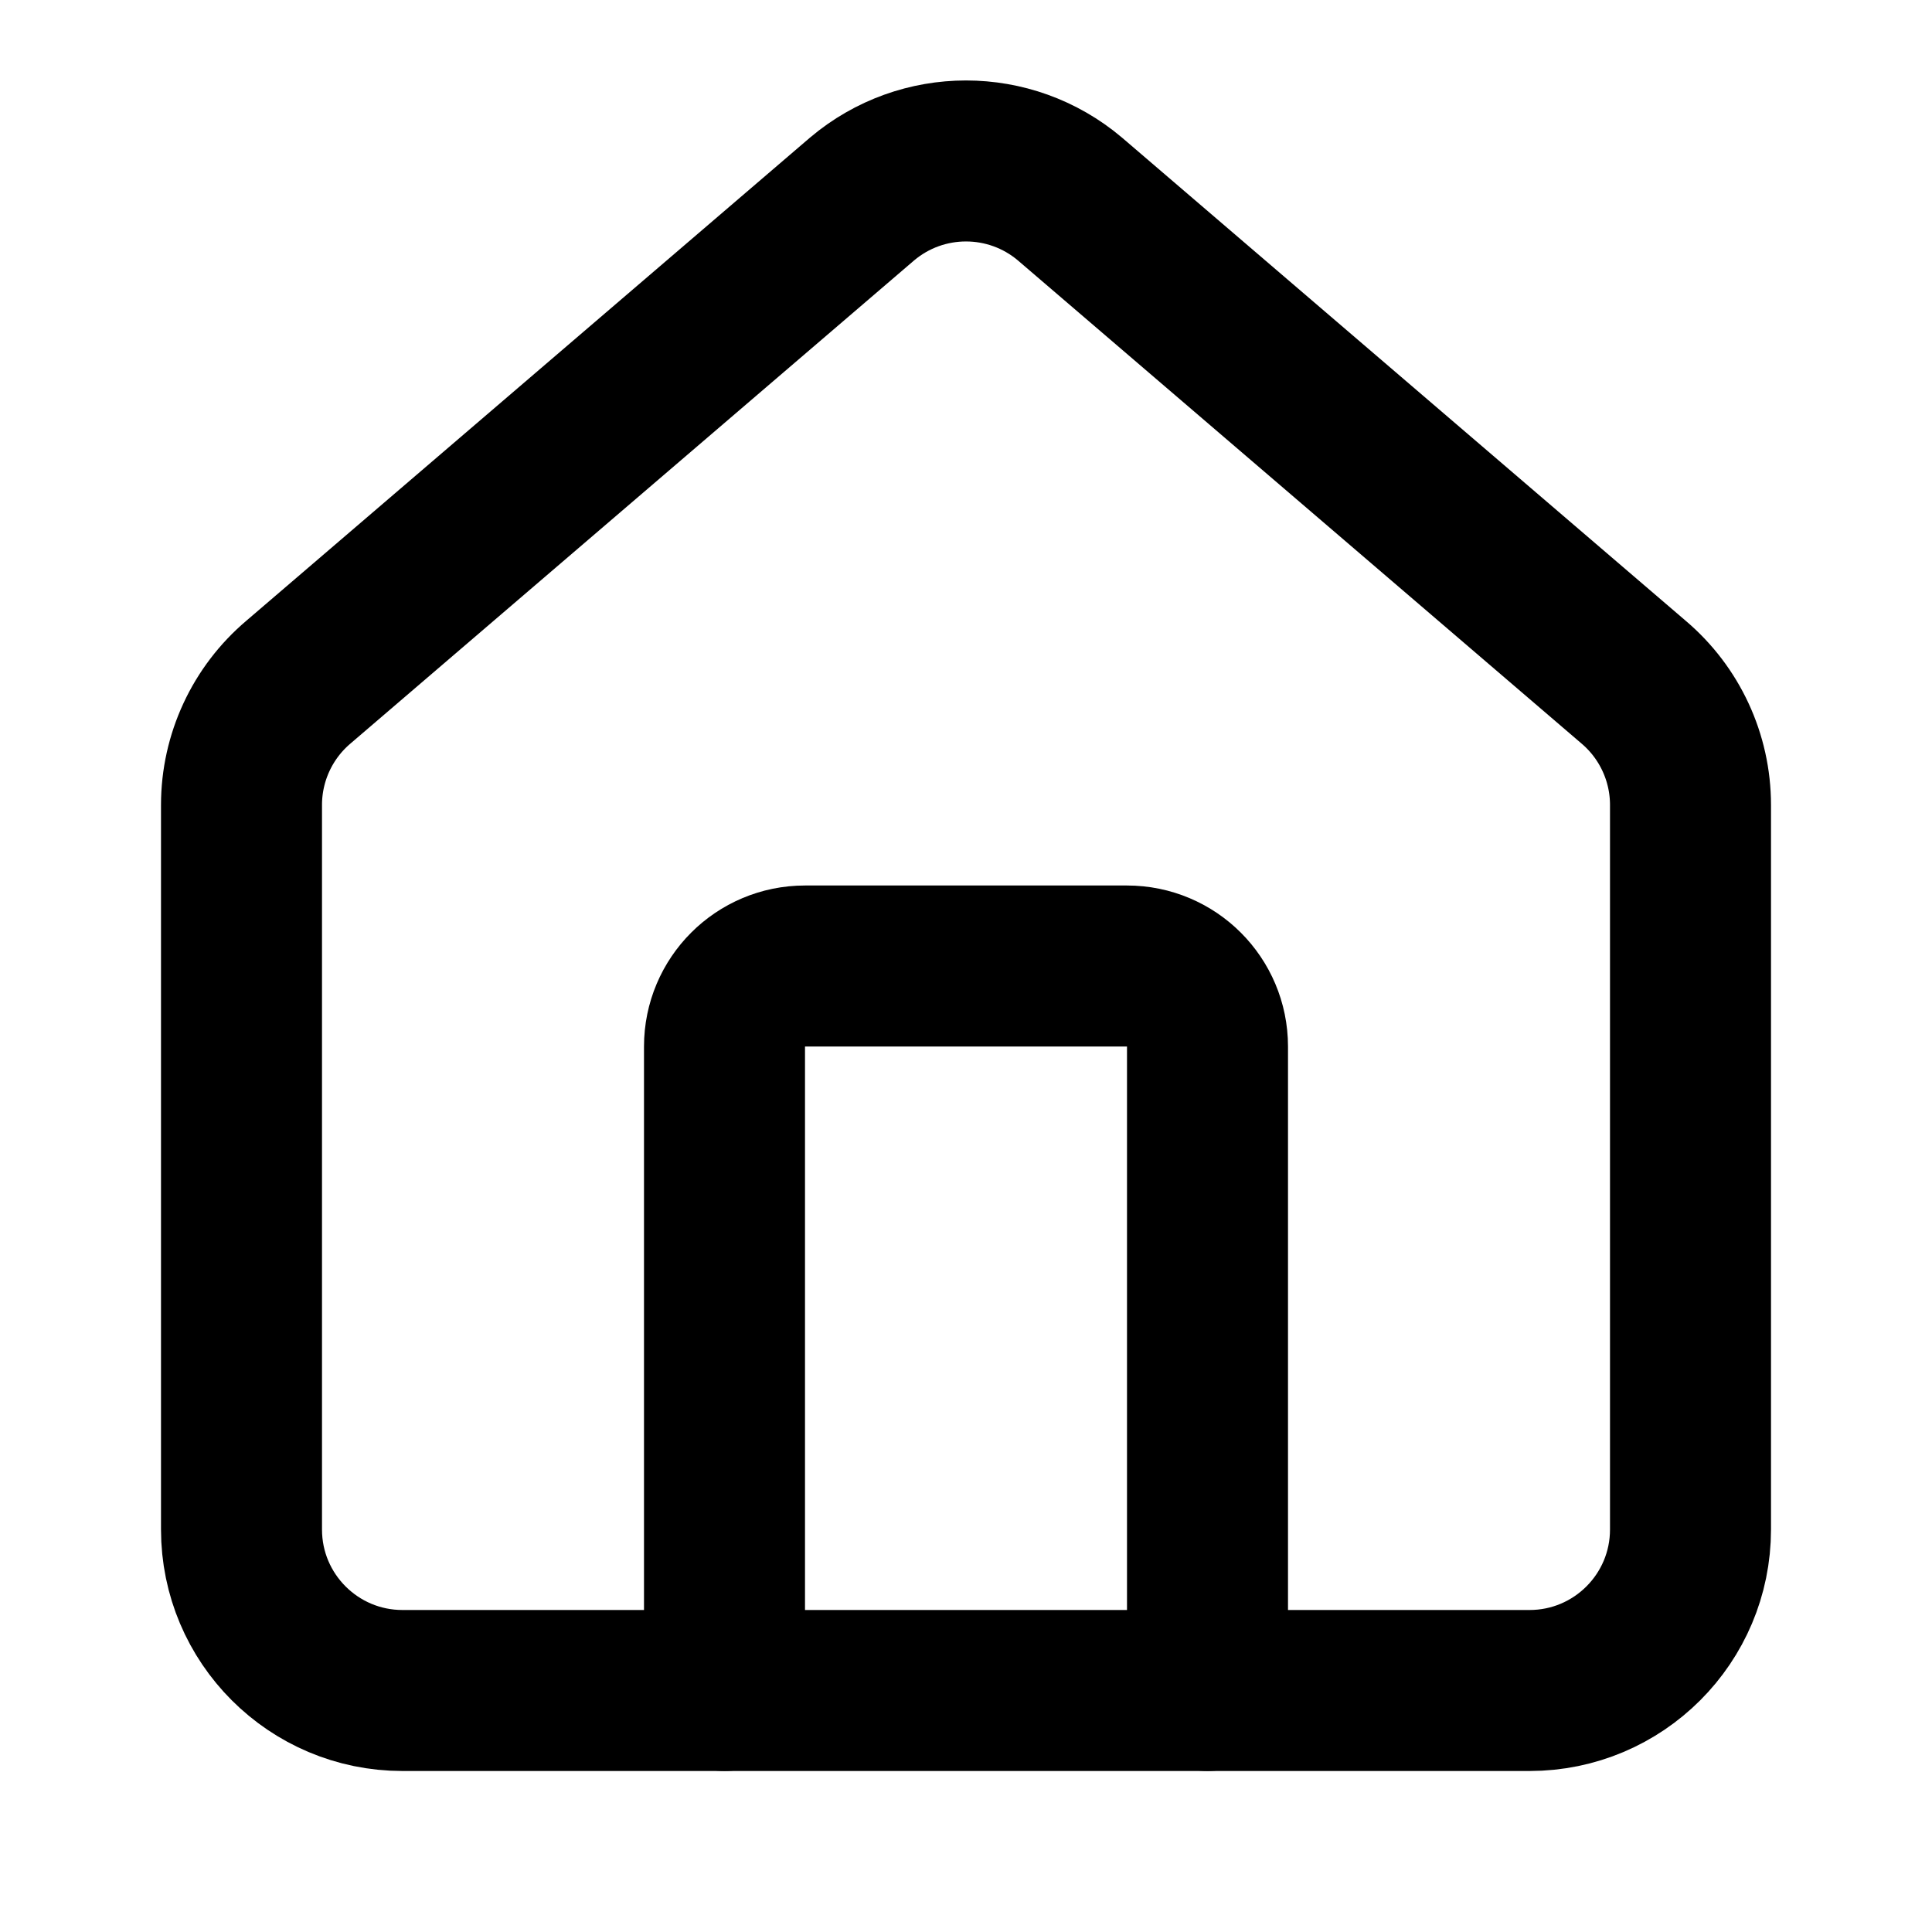
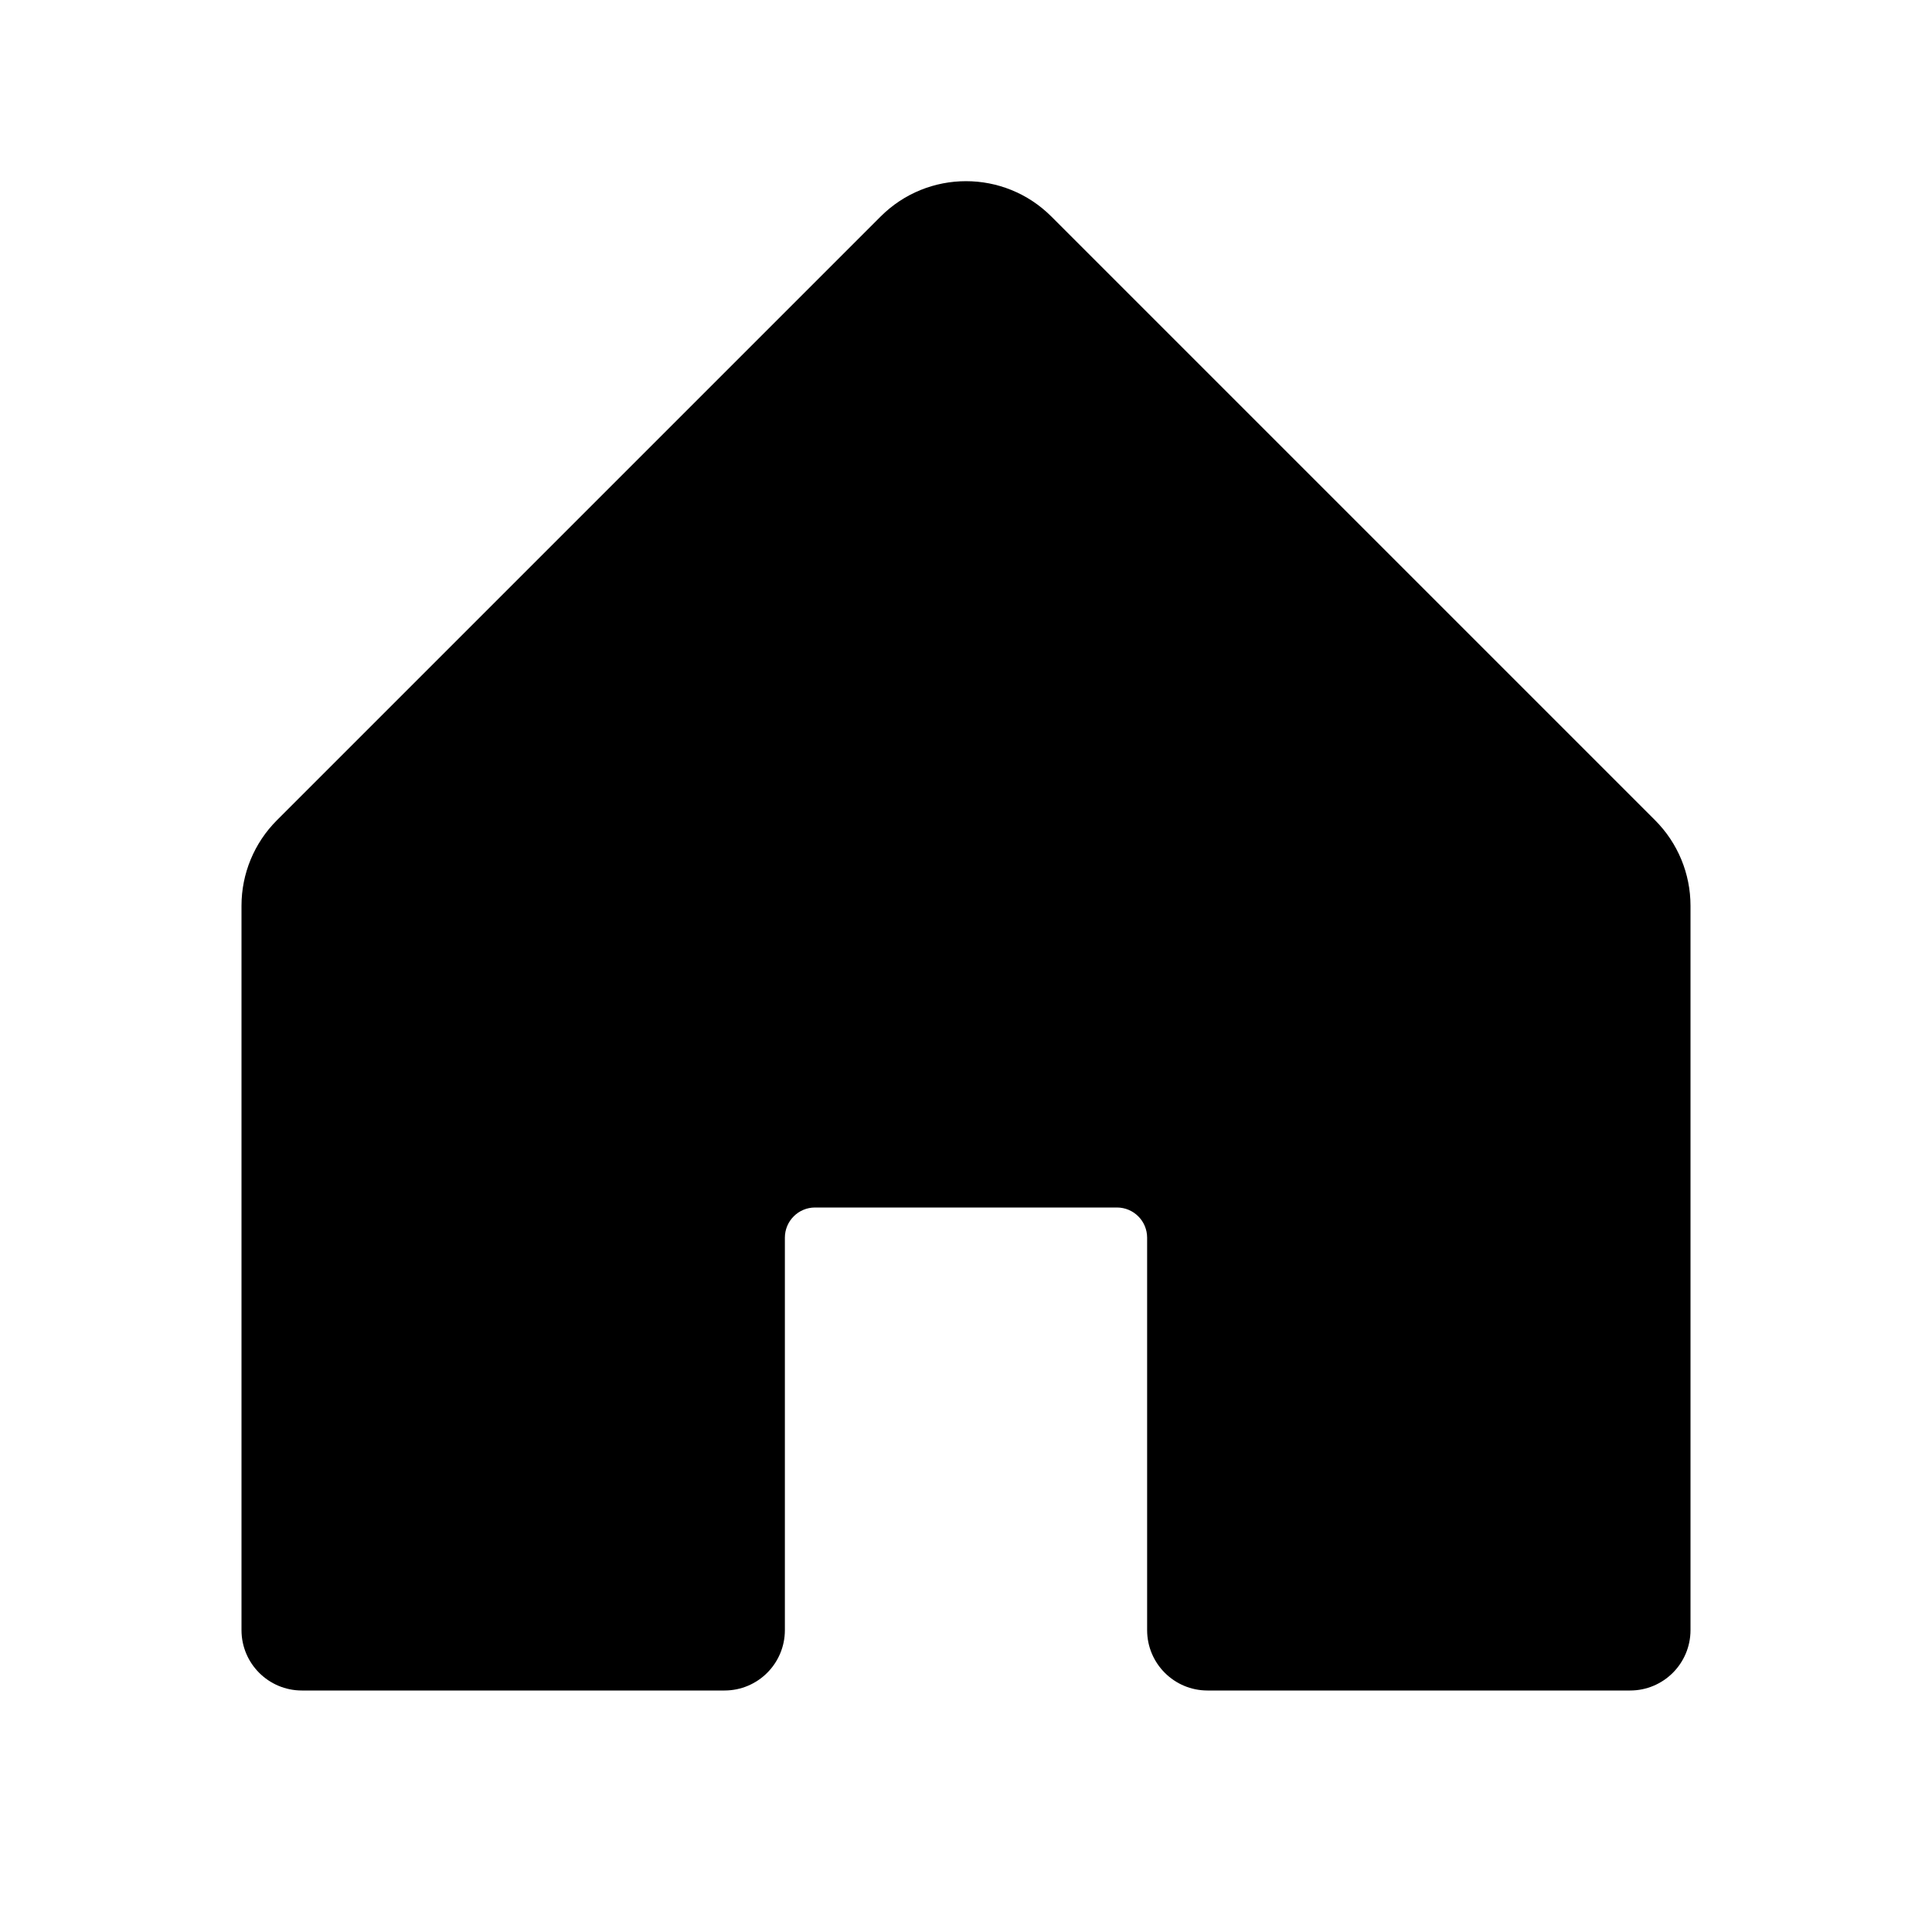
- <svg xmlns="http://www.w3.org/2000/svg" width="1em" height="1em" viewBox="0 0 24 24">
-   <g fill="none" stroke="currentColor" stroke-linecap="round" stroke-linejoin="round" stroke-width="2">
-     <path d="M15 21v-8a1 1 0 0 0-1-1h-4a1 1 0 0 0-1 1v8" />
-     <path d="M3 10a2 2 0 0 1 .709-1.528l7-6a2 2 0 0 1 2.582 0l7 6A2 2 0 0 1 21 10v9a2 2 0 0 1-2 2H5a2 2 0 0 1-2-2z" />
-   </g>
+ <svg xmlns="http://www.w3.org/2000/svg" width="1em" height="1em" viewBox="0 0 256 256">
+   <path fill="currentColor" d="M224 120v96a8 8 0 0 1-8 8h-56a8 8 0 0 1-8-8v-52a4 4 0 0 0-4-4h-40a4 4 0 0 0-4 4v52a8 8 0 0 1-8 8H40a8 8 0 0 1-8-8v-96a16 16 0 0 1 4.69-11.31l80-80a16 16 0 0 1 22.62 0l80 80A16 16 0 0 1 224 120" />
</svg>
